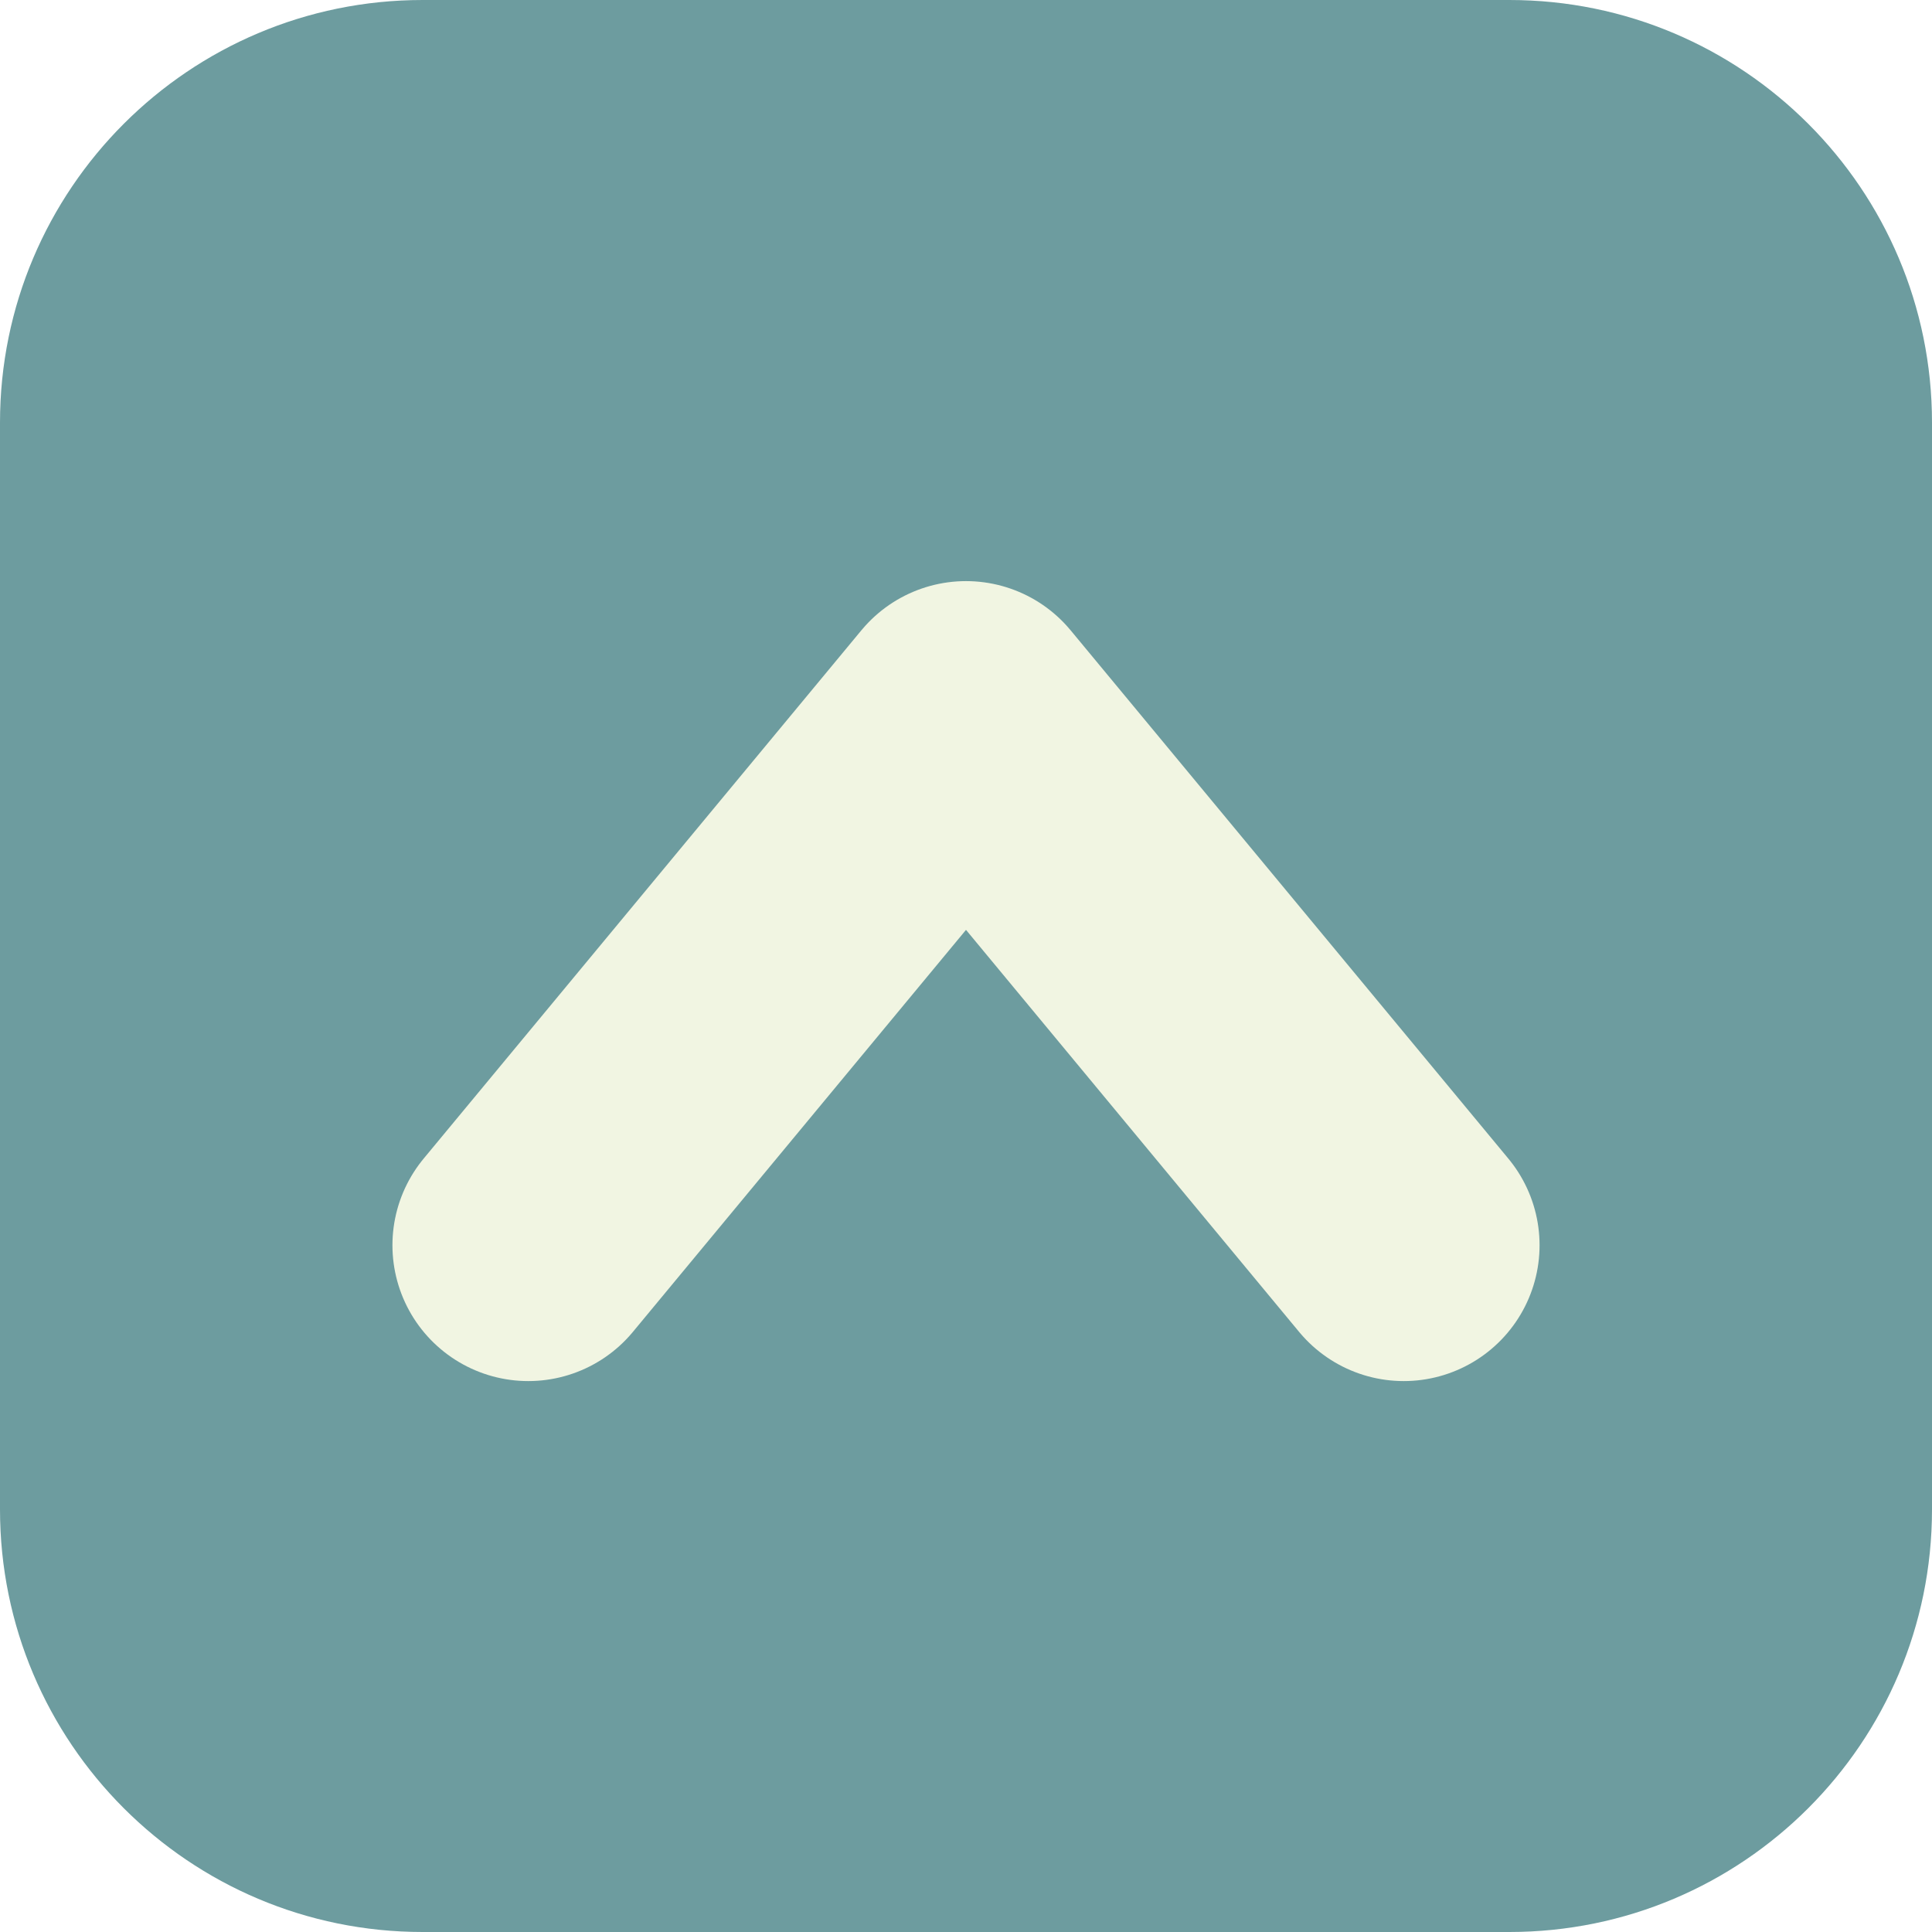
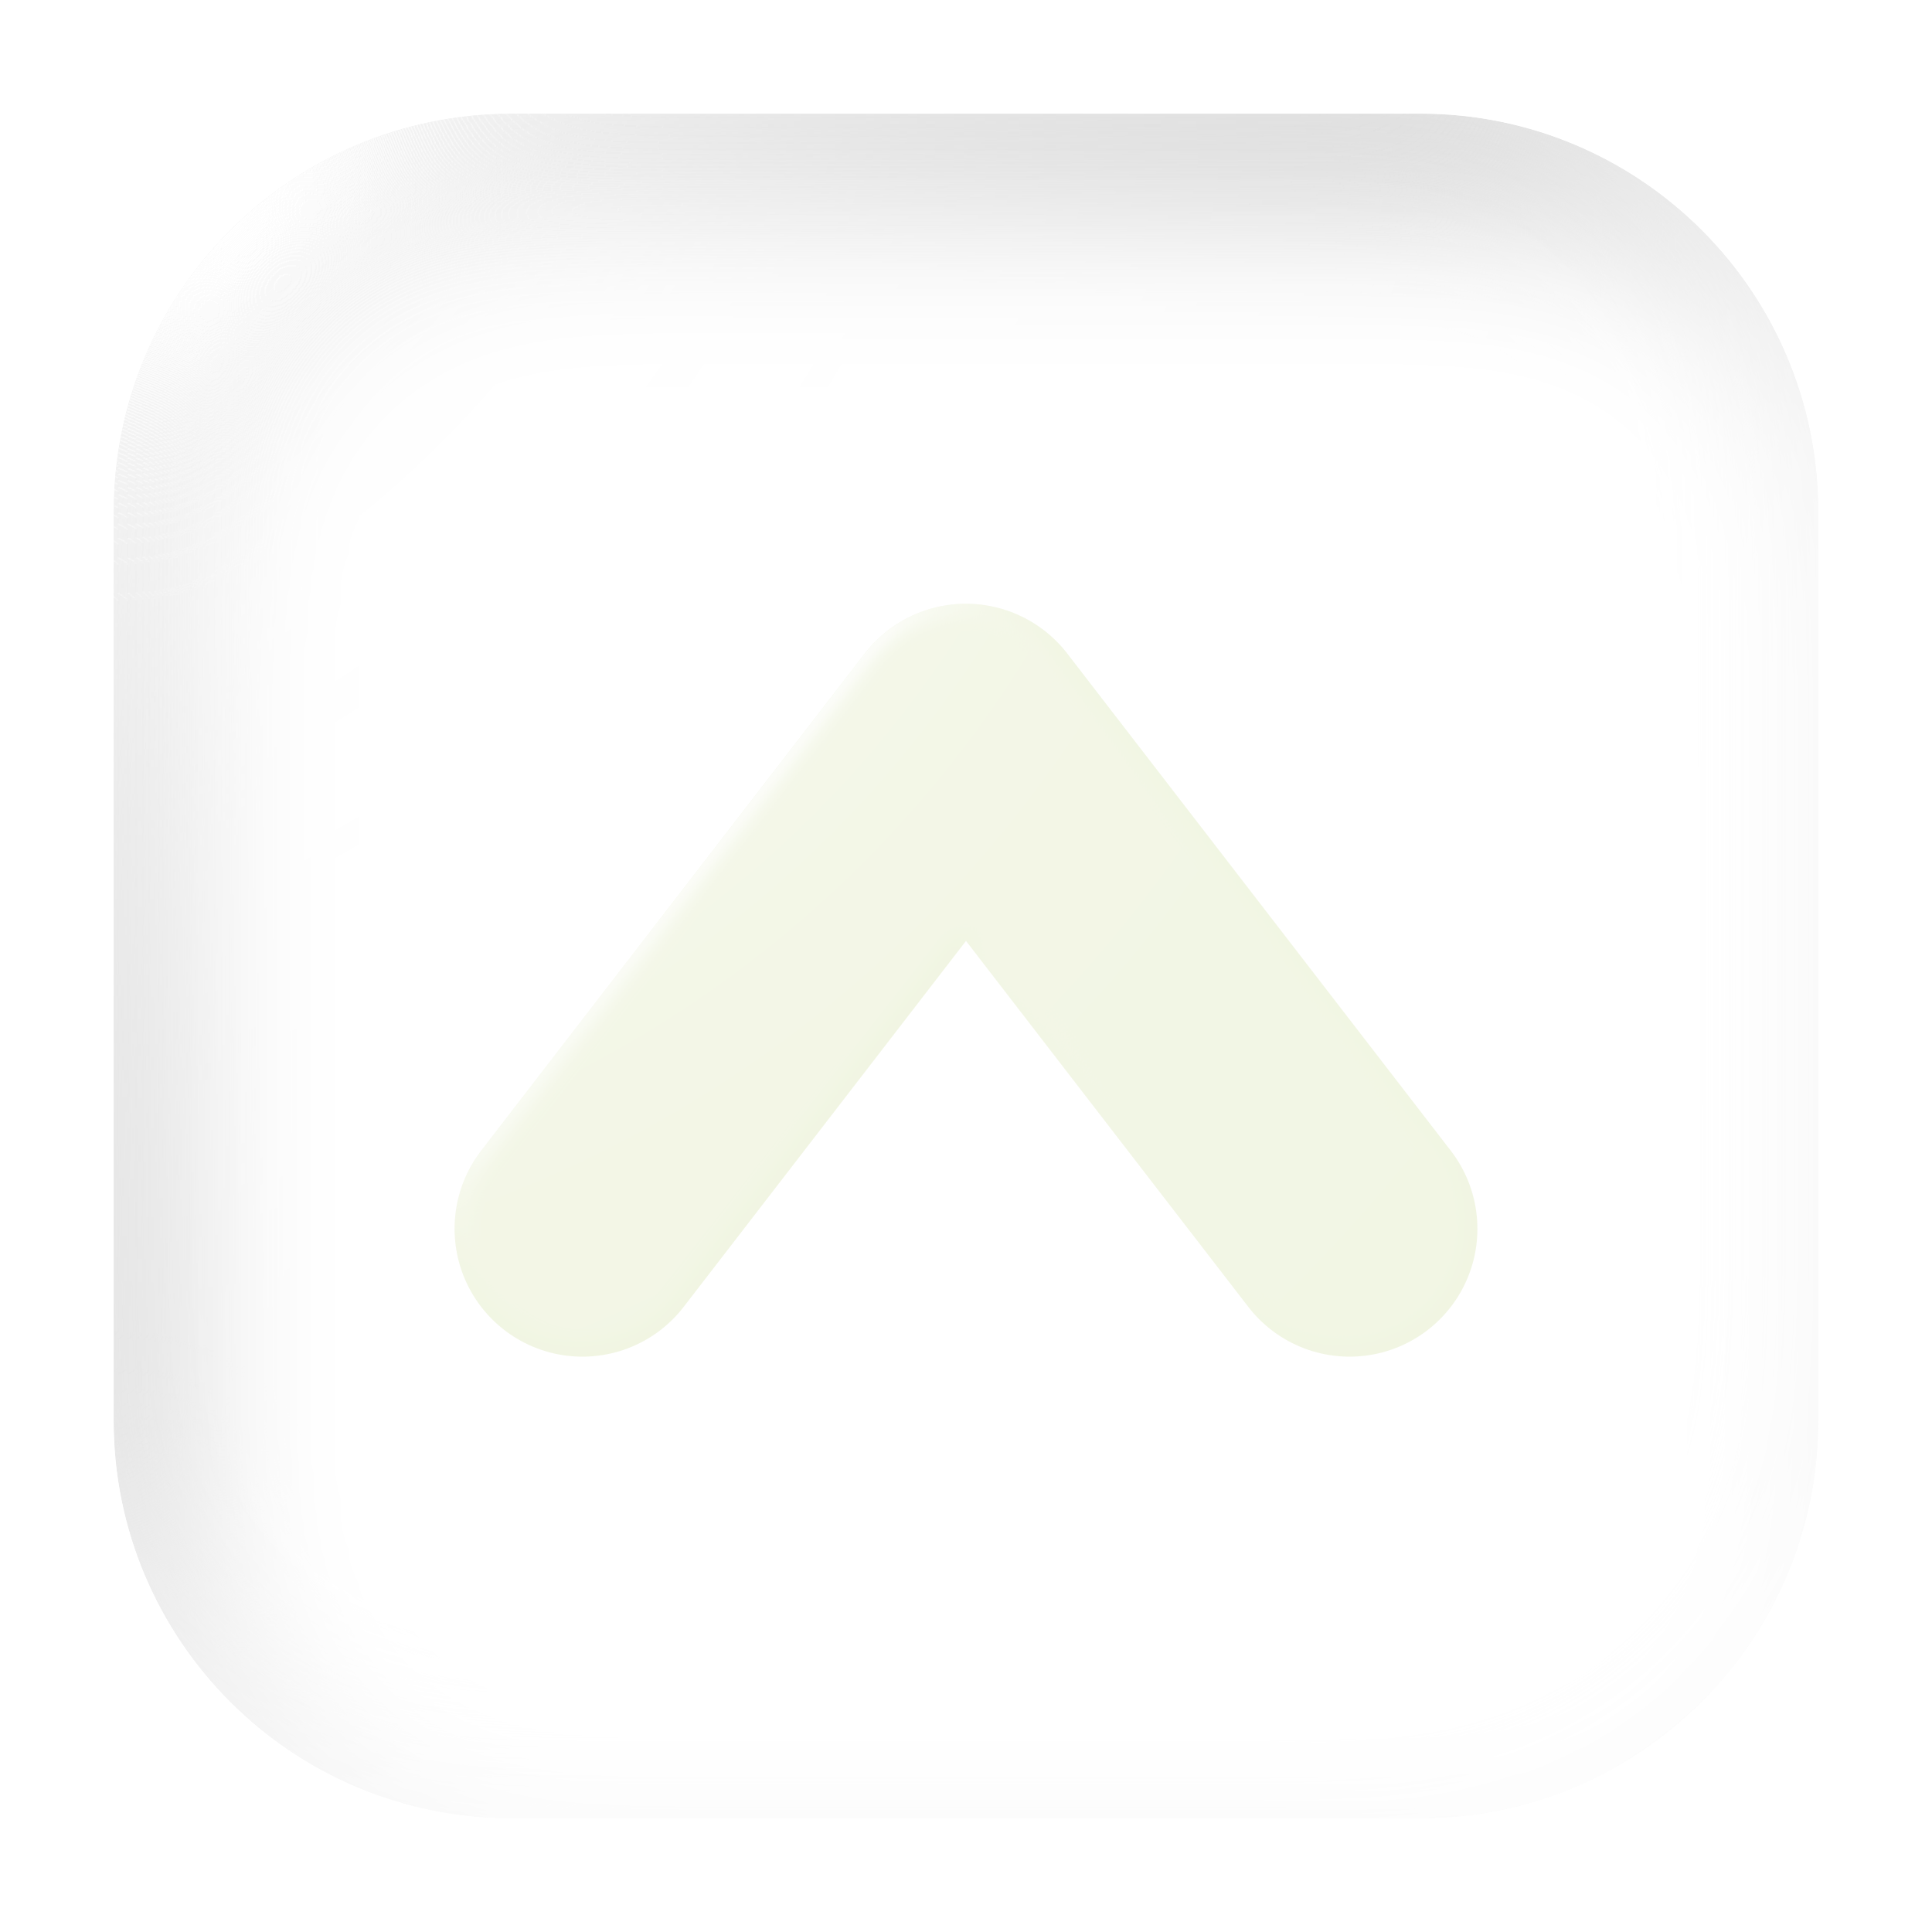
- <svg xmlns="http://www.w3.org/2000/svg" width="512" height="512" viewBox="0 0 512 512">
-   <rect width="512" height="512" rx="112" fill="#6D9C9F" />
-   <path d="M 140 330 L 256 190 L 372 330" fill="none" stroke="#F1F5E2" stroke-width="72" stroke-linecap="round" stroke-linejoin="round" />
+ <svg xmlns="http://www.w3.org/2000/svg" width="512" height="512" viewBox="-16 -16 544 544">
+   <defs>
+     <filter id="glassFilter" x="-50%" y="-50%" width="200%" height="200%">
+       <feDropShadow in="SourceGraphic" dx="8" dy="16" stdDeviation="12" flood-color="#000" flood-opacity="0.25" result="baseWithShadow" />
+       <feGaussianBlur in="SourceAlpha" stdDeviation="24" result="blur" />
+       <feSpecularLighting in="blur" surfaceScale="12" specularConstant="1.5" specularExponent="35" lighting-color="#ffffff" result="specOut">
+         <fePointLight x="-100" y="-100" z="400" />
+       </feSpecularLighting>
+       <feComposite in="specOut" in2="SourceAlpha" operator="in" result="specOutMasked" />
+       <feOffset in="blur" dx="16" dy="24" result="offsetBlur" />
+       <feComposite in="SourceAlpha" in2="offsetBlur" operator="out" result="inverse" />
+       <feFlood flood-color="#000" flood-opacity="0.35" result="shadowColor" />
+       <feComposite in="shadowColor" in2="inverse" operator="in" result="innerShadow" />
+       <feComposite in="innerShadow" in2="SourceAlpha" operator="in" result="innerShadowMasked" />
+       <feOffset in="blur" dx="-12" dy="-16" result="offsetBlurLight" />
+       <feComposite in="SourceAlpha" in2="offsetBlurLight" operator="out" result="inverseLight" />
+       <feFlood flood-color="#fff" flood-opacity="0.7" result="lightColor" />
+       <feComposite in="lightColor" in2="inverseLight" operator="in" result="innerLight" />
+       <feComposite in="innerLight" in2="SourceAlpha" operator="in" result="innerLightMasked" />
+       <feMerge>
+         <feMergeNode in="baseWithShadow" />
+         <feMergeNode in="innerShadowMasked" />
+         <feMergeNode in="innerLightMasked" />
+         <feMergeNode in="specOutMasked" />
+       </feMerge>
+     </filter>
+     <filter id="chevronFilter" x="-50%" y="-50%" width="200%" height="200%">
+       <feDropShadow dx="4" dy="8" stdDeviation="6" flood-color="#000" flood-opacity="0.3" result="drop" />
+       <feGaussianBlur in="SourceAlpha" stdDeviation="3" result="blur2" />
+       <feSpecularLighting in="blur2" surfaceScale="4" specularConstant="1.2" specularExponent="15" lighting-color="#fff" result="spec2">
+         <fePointLight x="0" y="0" z="200" />
+       </feSpecularLighting>
+       <feComposite in="spec2" in2="SourceAlpha" operator="in" result="spec2Masked" />
+       <feMerge>
+         <feMergeNode in="drop" />
+         <feMergeNode in="SourceGraphic" />
+         <feMergeNode in="spec2Masked" />
+       </feMerge>
+     </filter>
+   </defs>
+   <rect x="16" y="16" width="480" height="480" rx="112" fill="#6D9C9F" filter="url(#glassFilter)" />
+   <path d="M 148 330 L 256 190 L 364 330" fill="none" stroke="#F1F5E2" stroke-width="72" stroke-linecap="round" stroke-linejoin="round" filter="url(#chevronFilter)" />
</svg>
